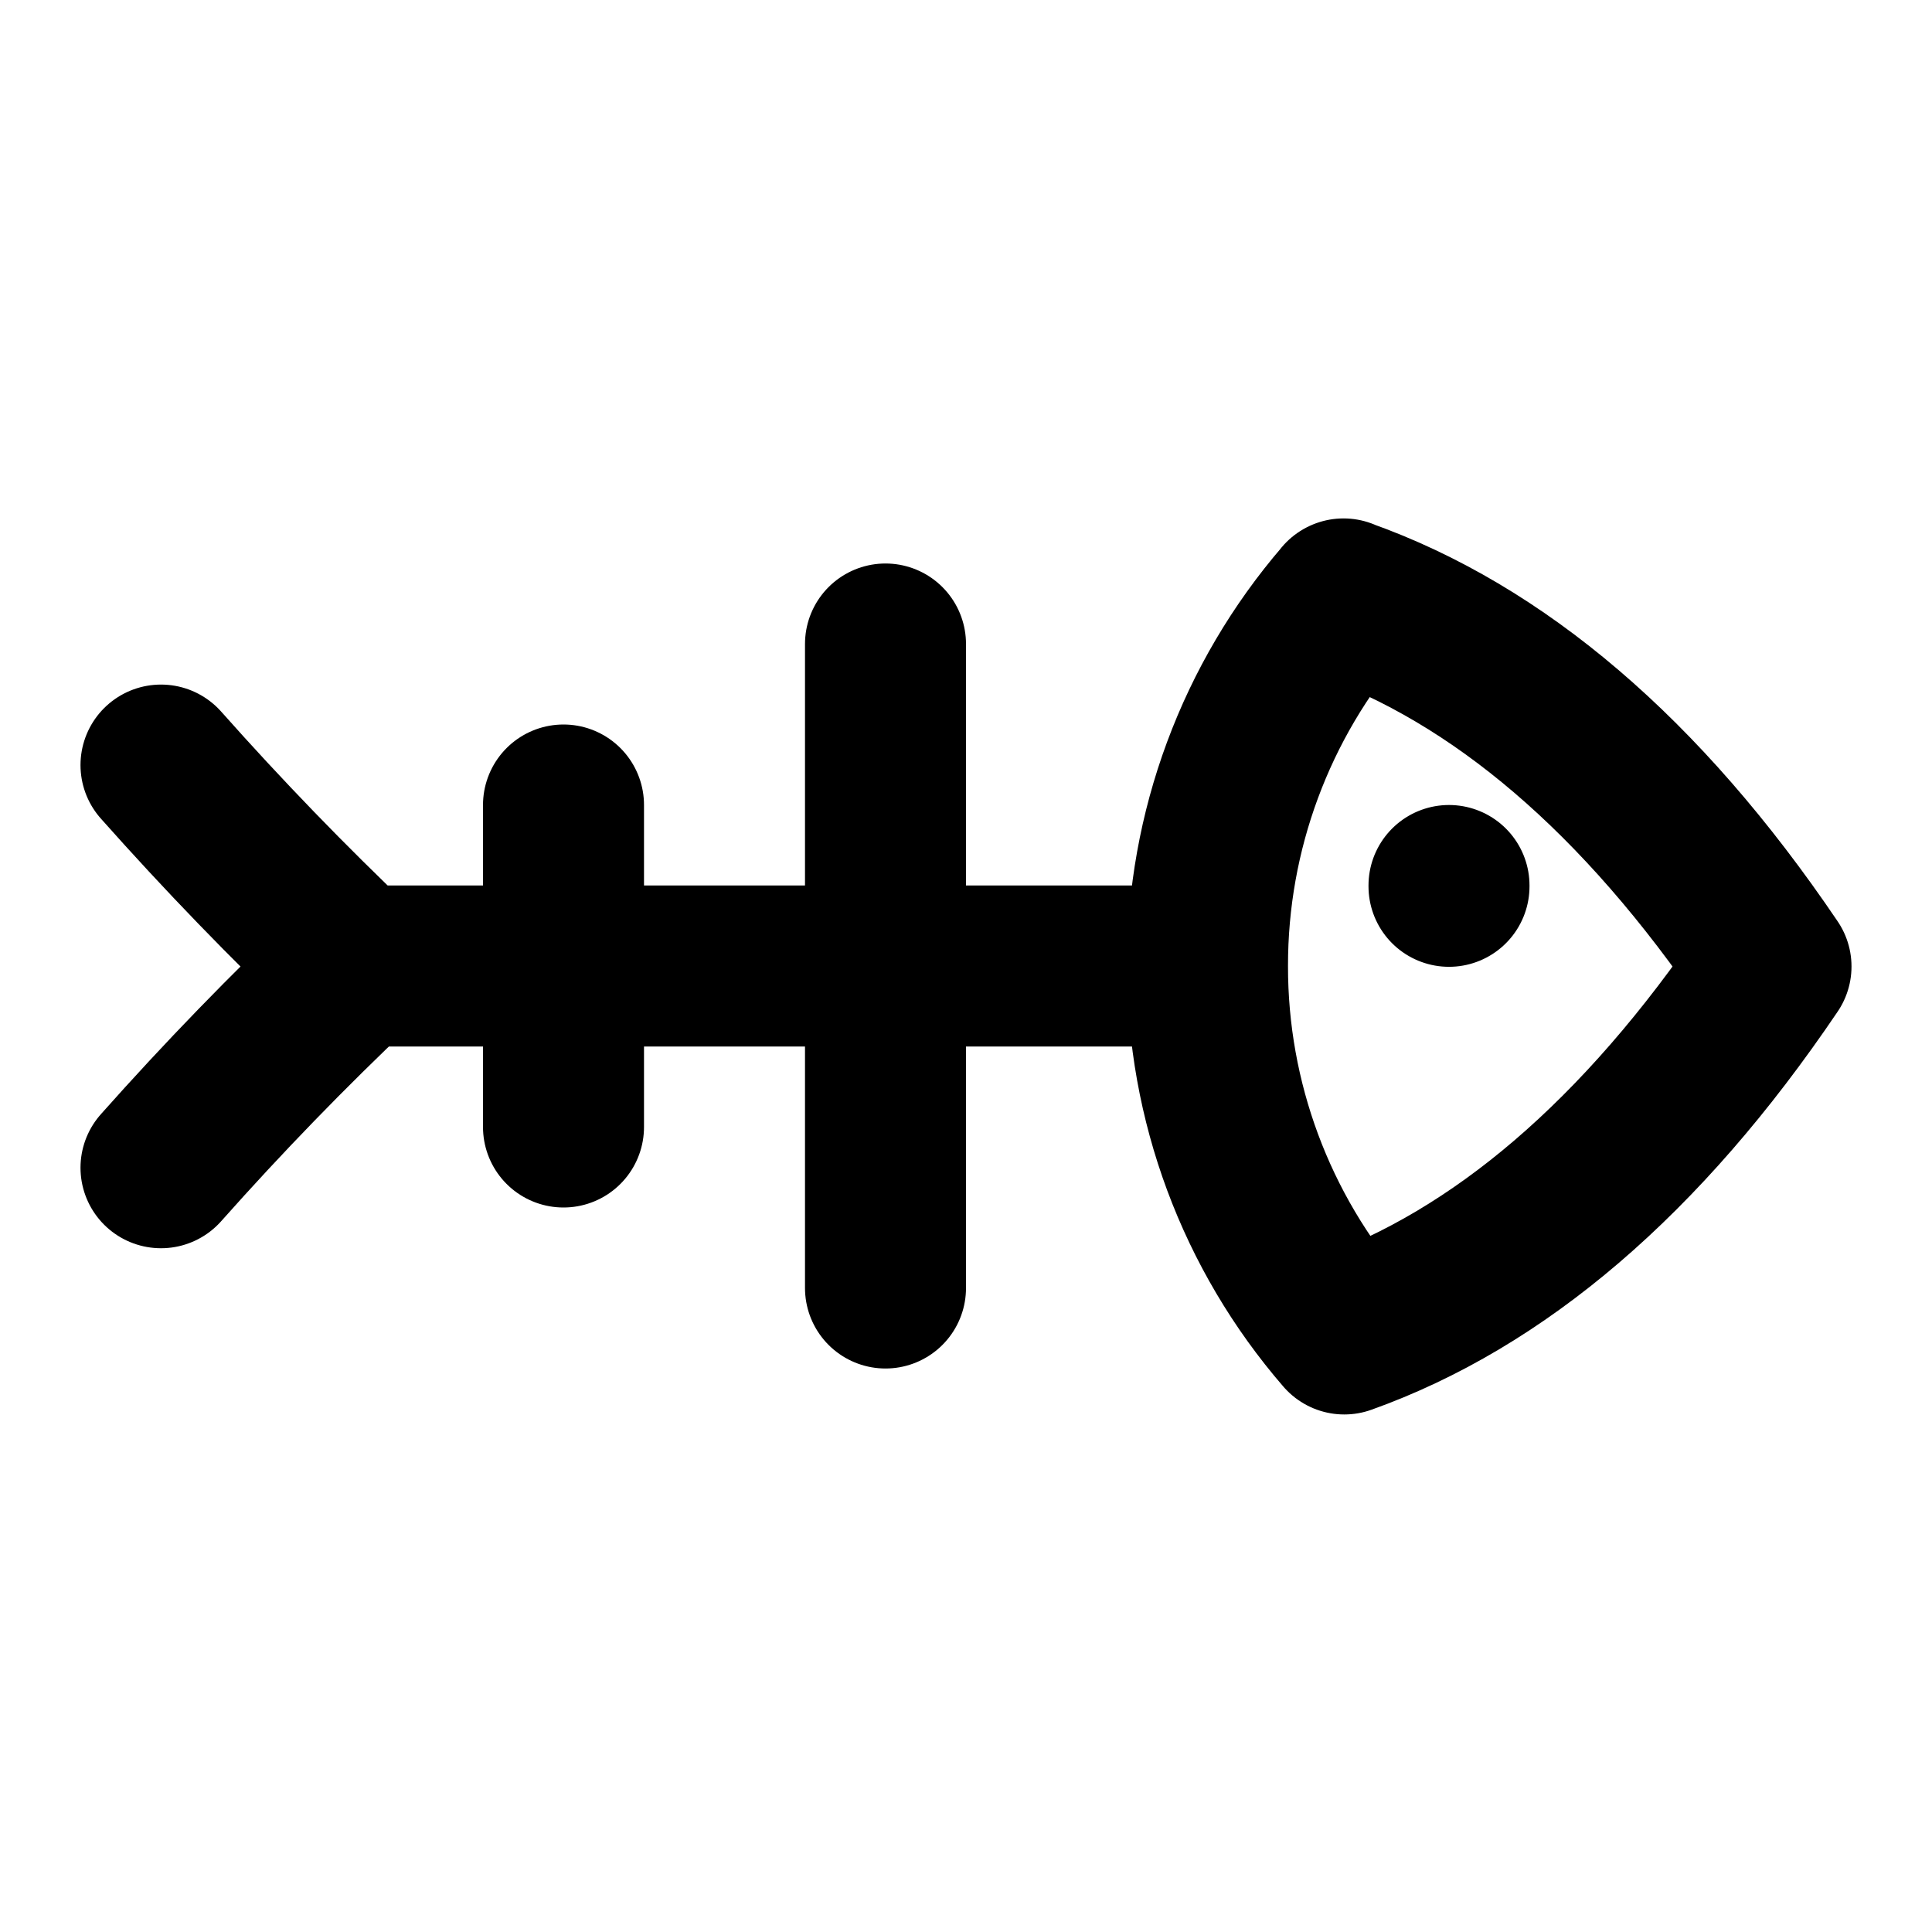
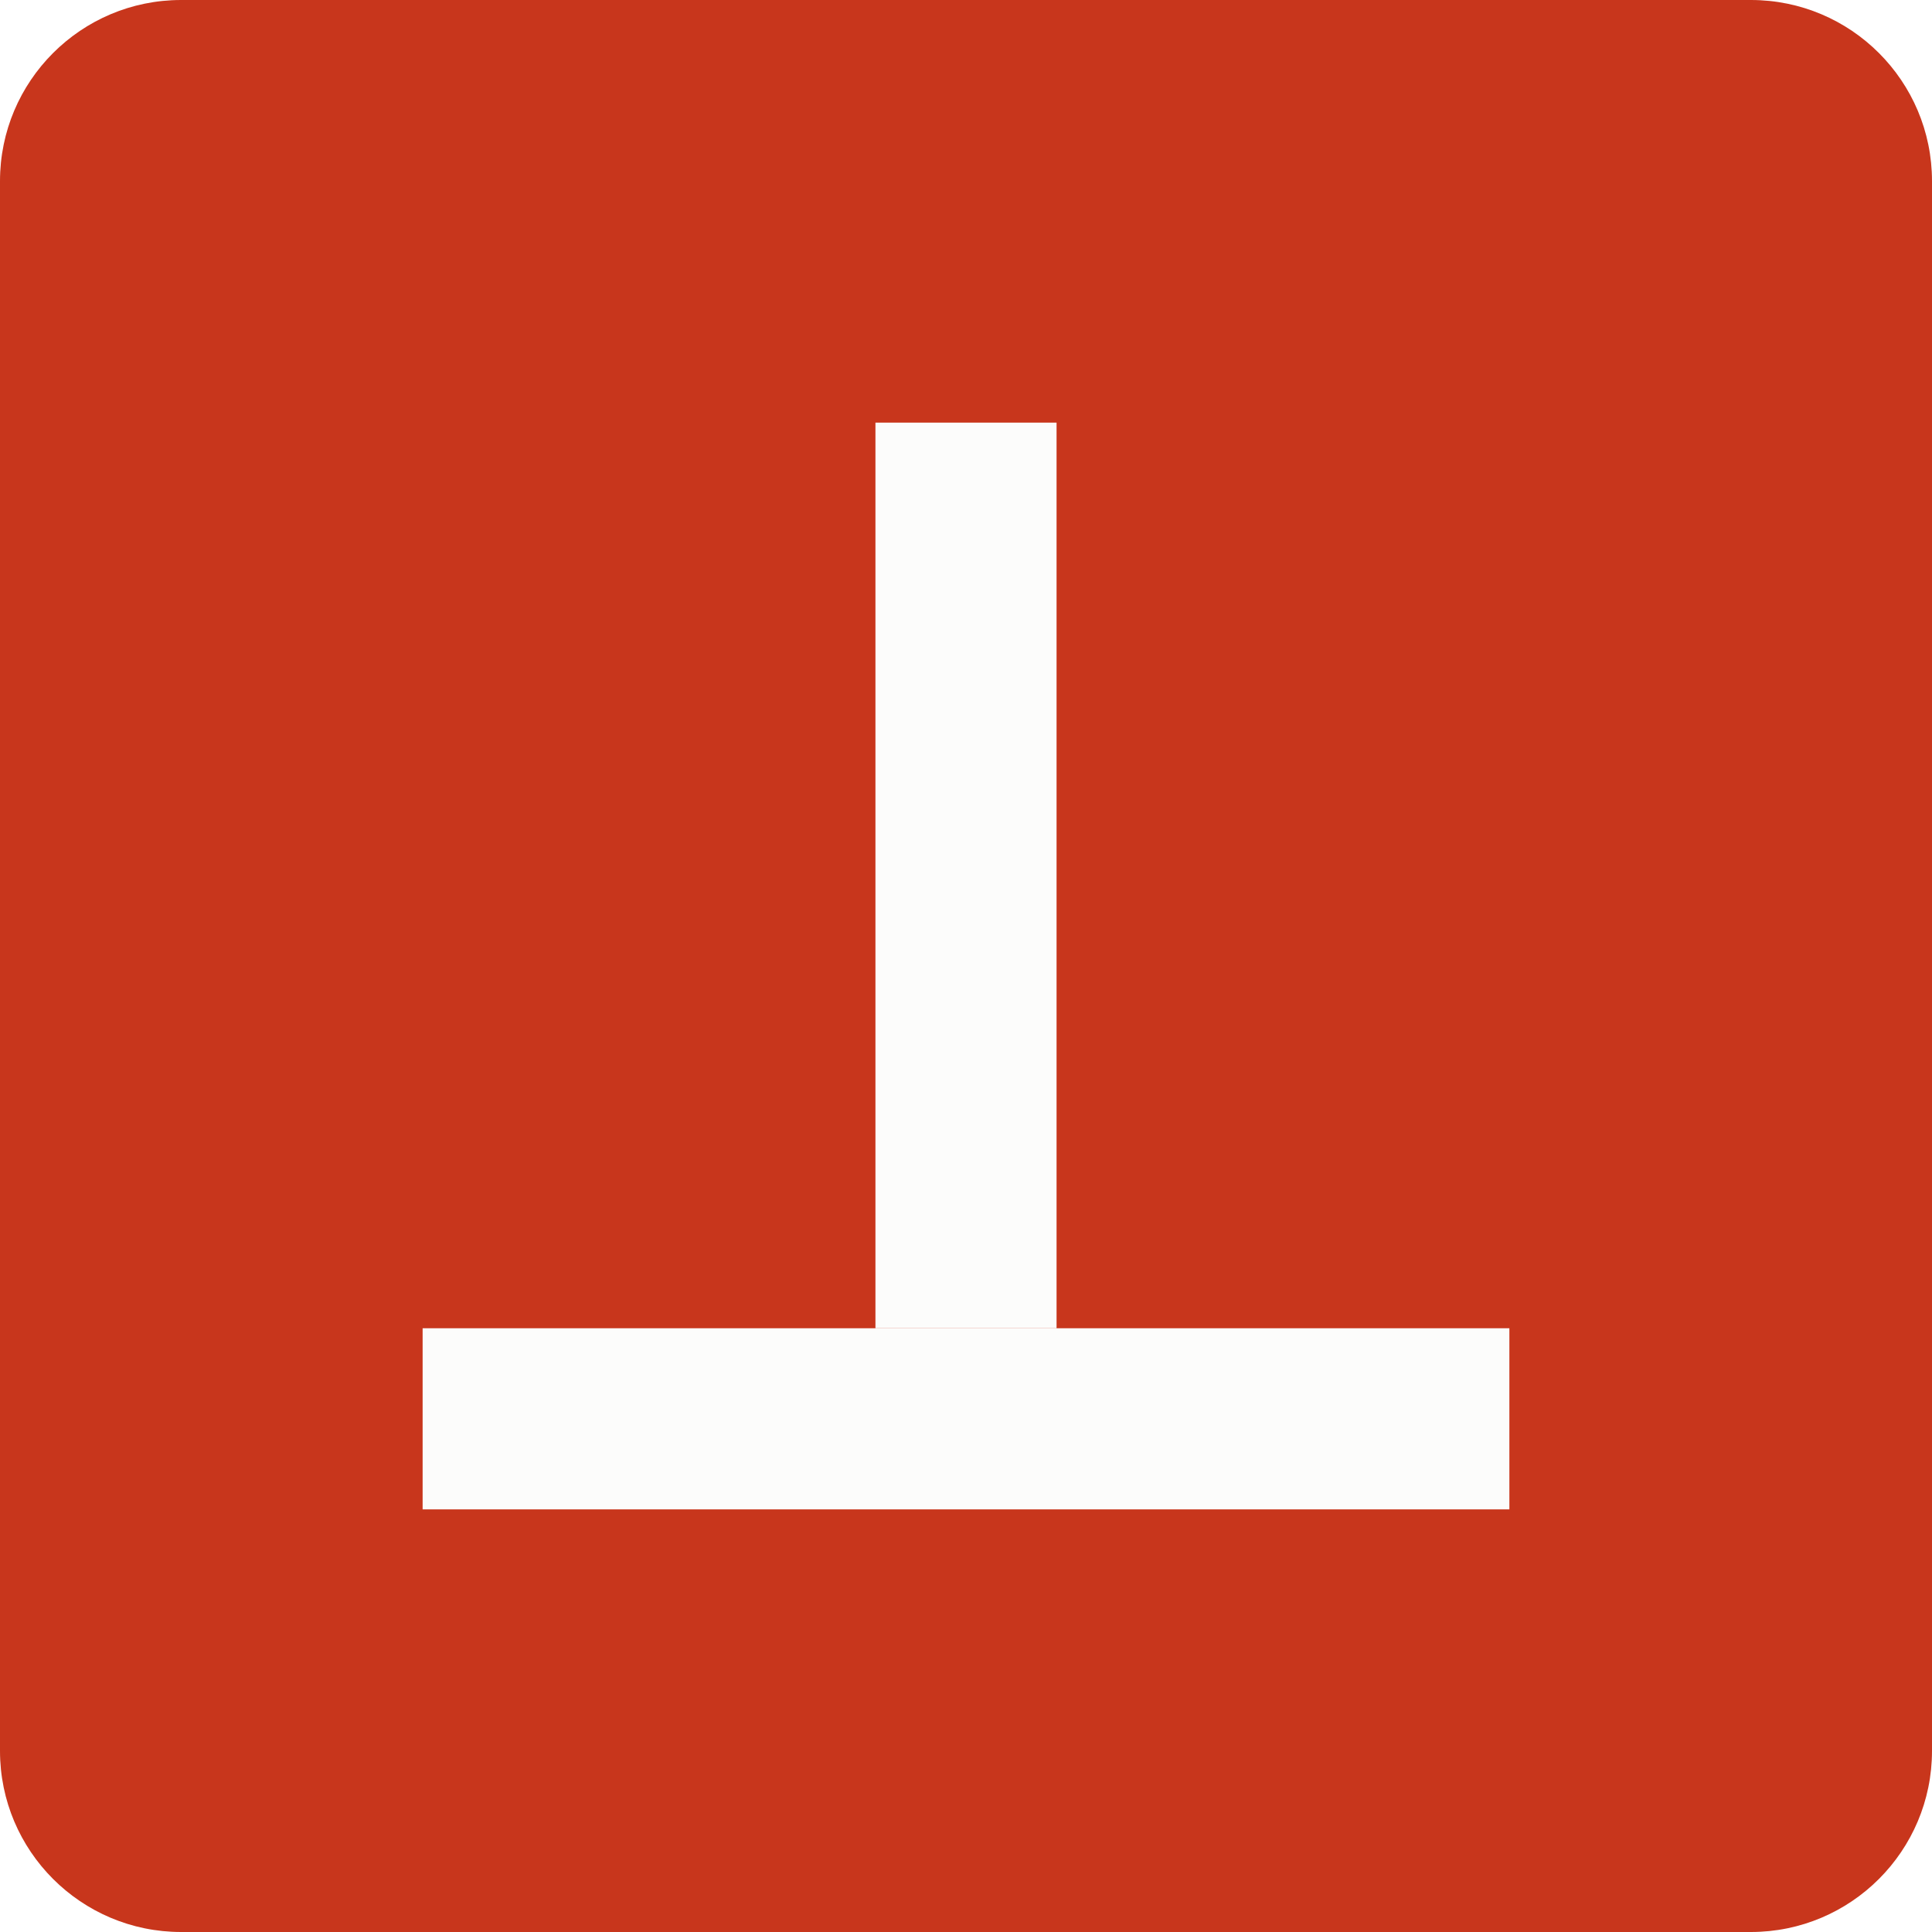
- <svg xmlns="http://www.w3.org/2000/svg" width="24" height="24" fill="none" stroke="currentColor" stroke-linecap="round" stroke-linejoin="round" stroke-width="2" class="icon icon-tabler icons-tabler-outline icon-tabler-fish-bone">
-   <path stroke="none" d="M0 0h24v24H0z" />
-   <path d="M16.69 7.44A6.97 6.97 0 0 0 15 12a6.97 6.97 0 0 0 1.699 4.571c1.914-.684 3.691-2.183 5.301-4.565-1.613-2.384-3.394-3.883-5.312-4.565M2 9.504a41 41 0 0 0 2.422 2.504A40 40 0 0 0 2 14.506M18 11v.01M4.422 12H15M7 10v4M11 8v8" />
+ <svg xmlns="http://www.w3.org/2000/svg" viewBox="0 0 32 32">
+   <rect width="32" height="32" rx="3" fill="#c8361c" />
+   <rect x="7" y="22" width="18" height="3" fill="#fcfcfb" />
+   <rect x="14.5" y="7" width="3" height="15" fill="#fcfcfb" />
</svg>
